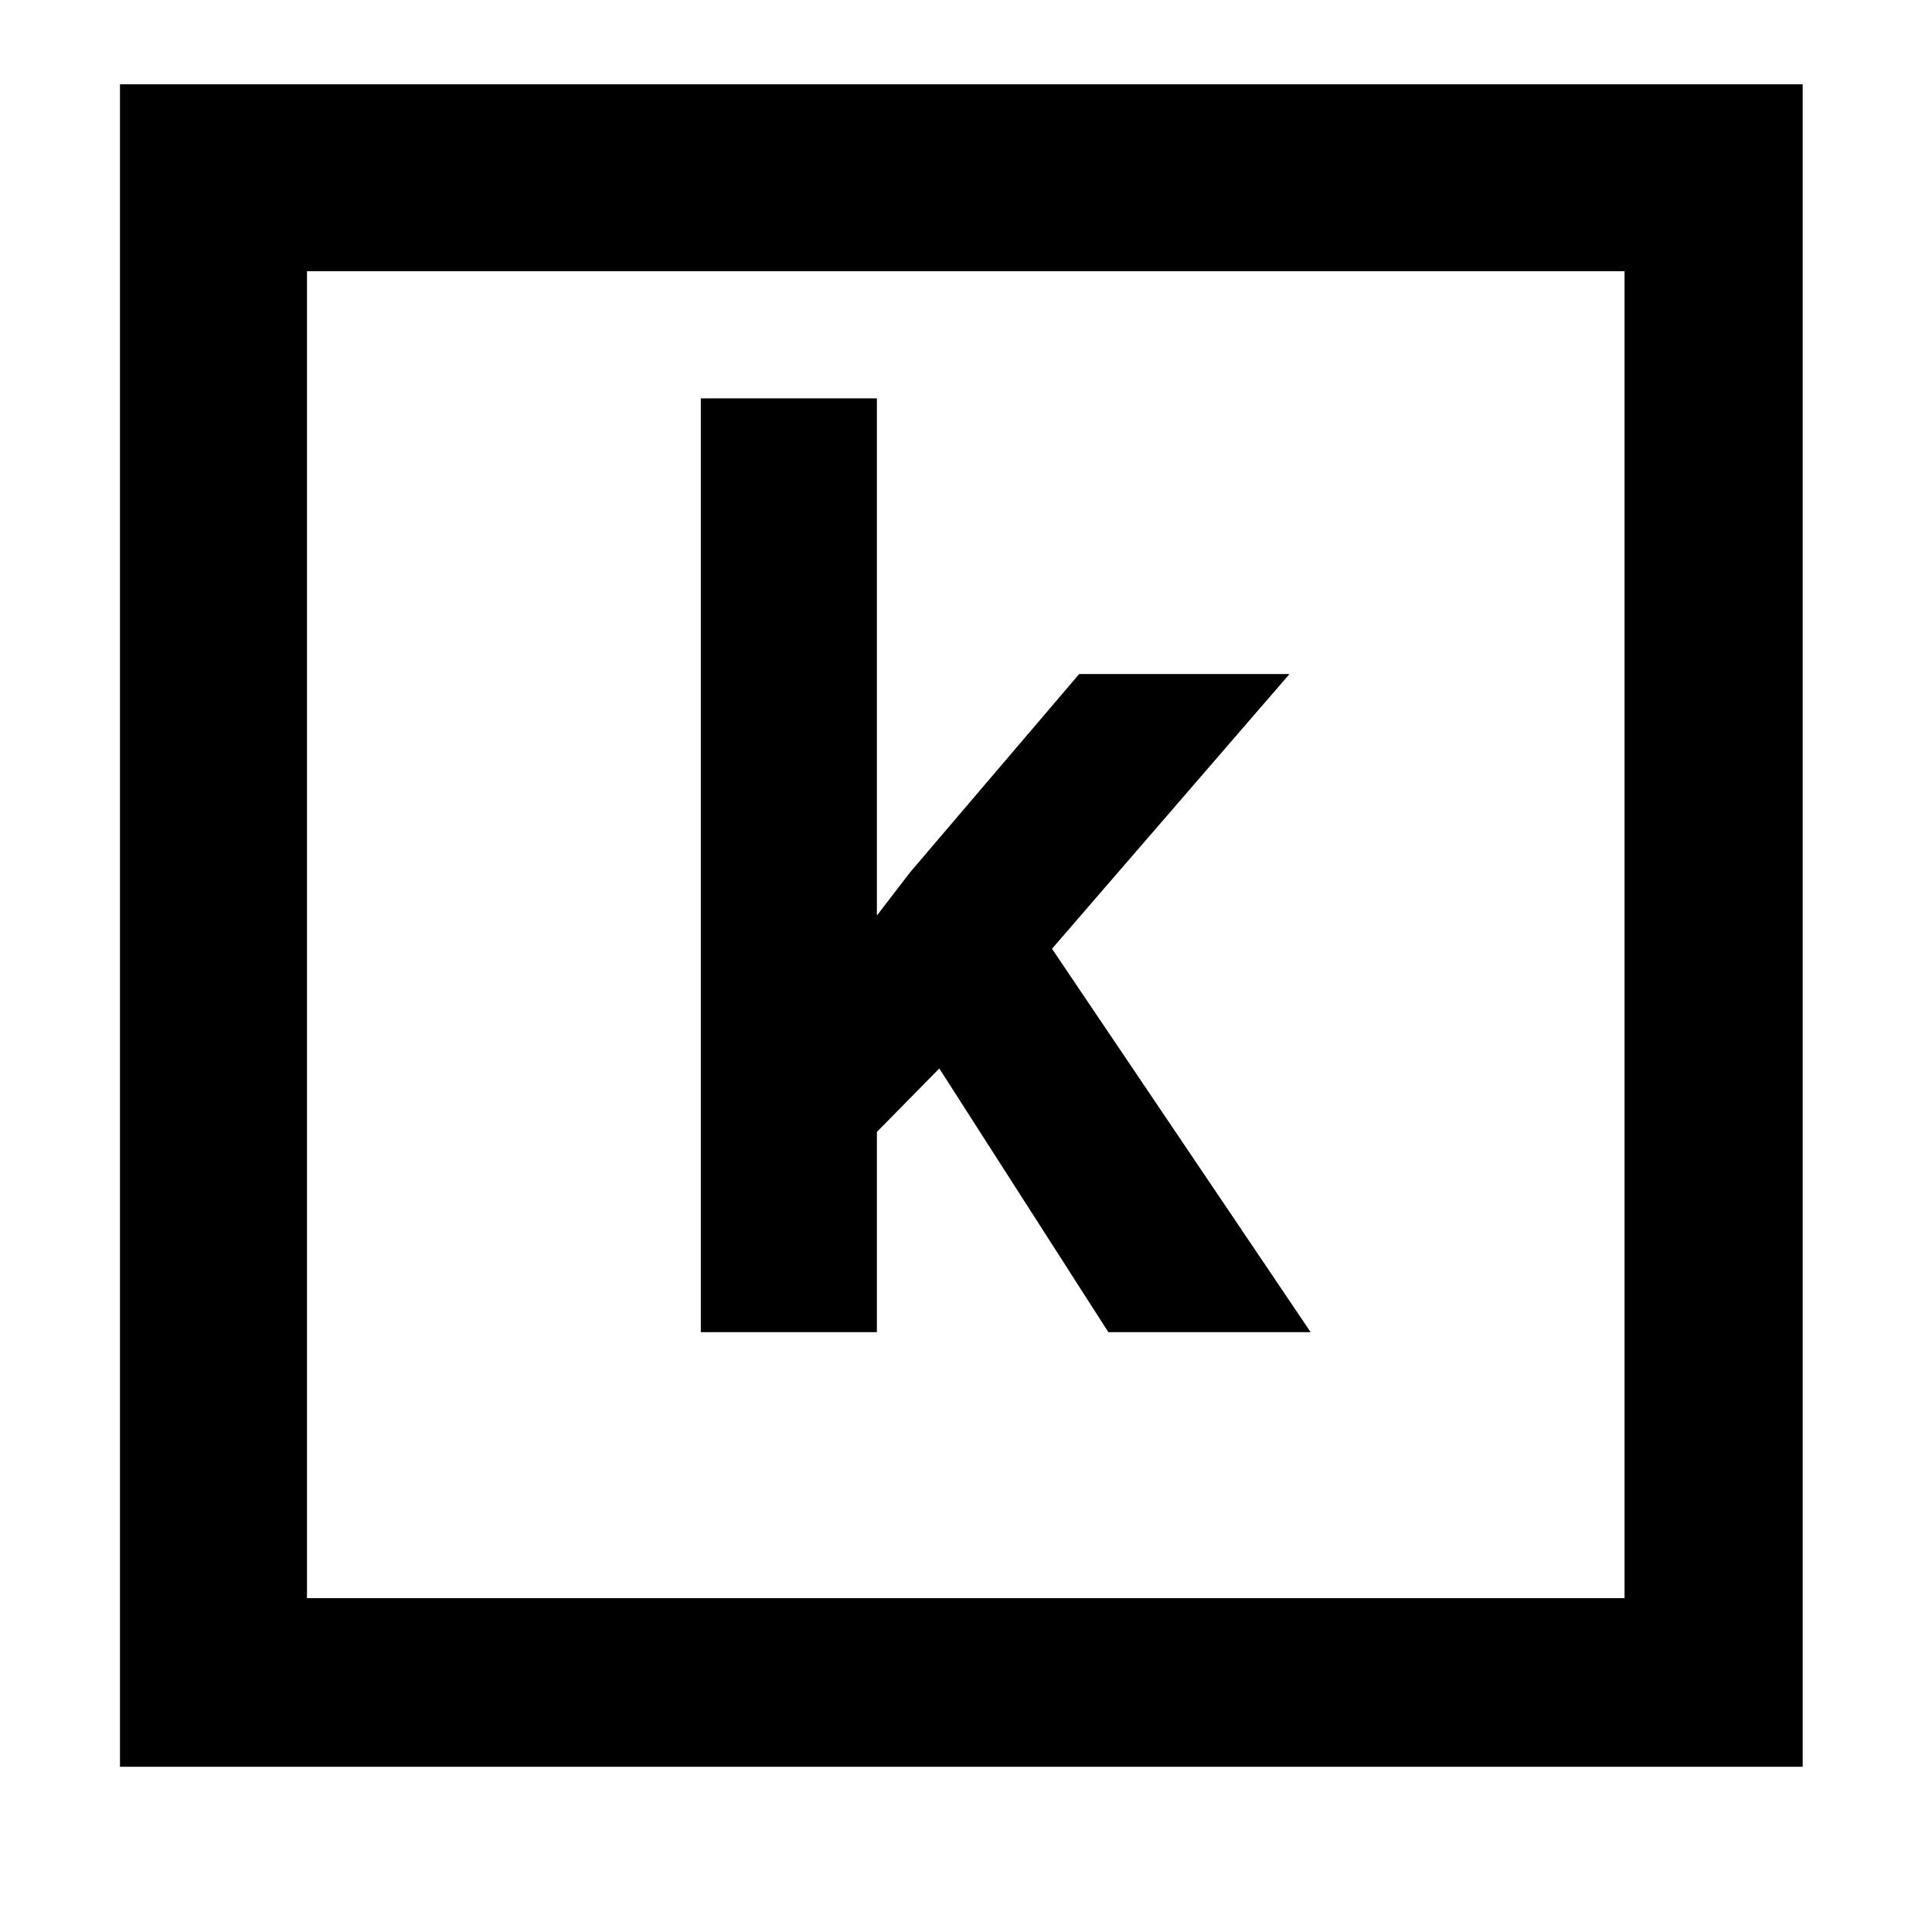
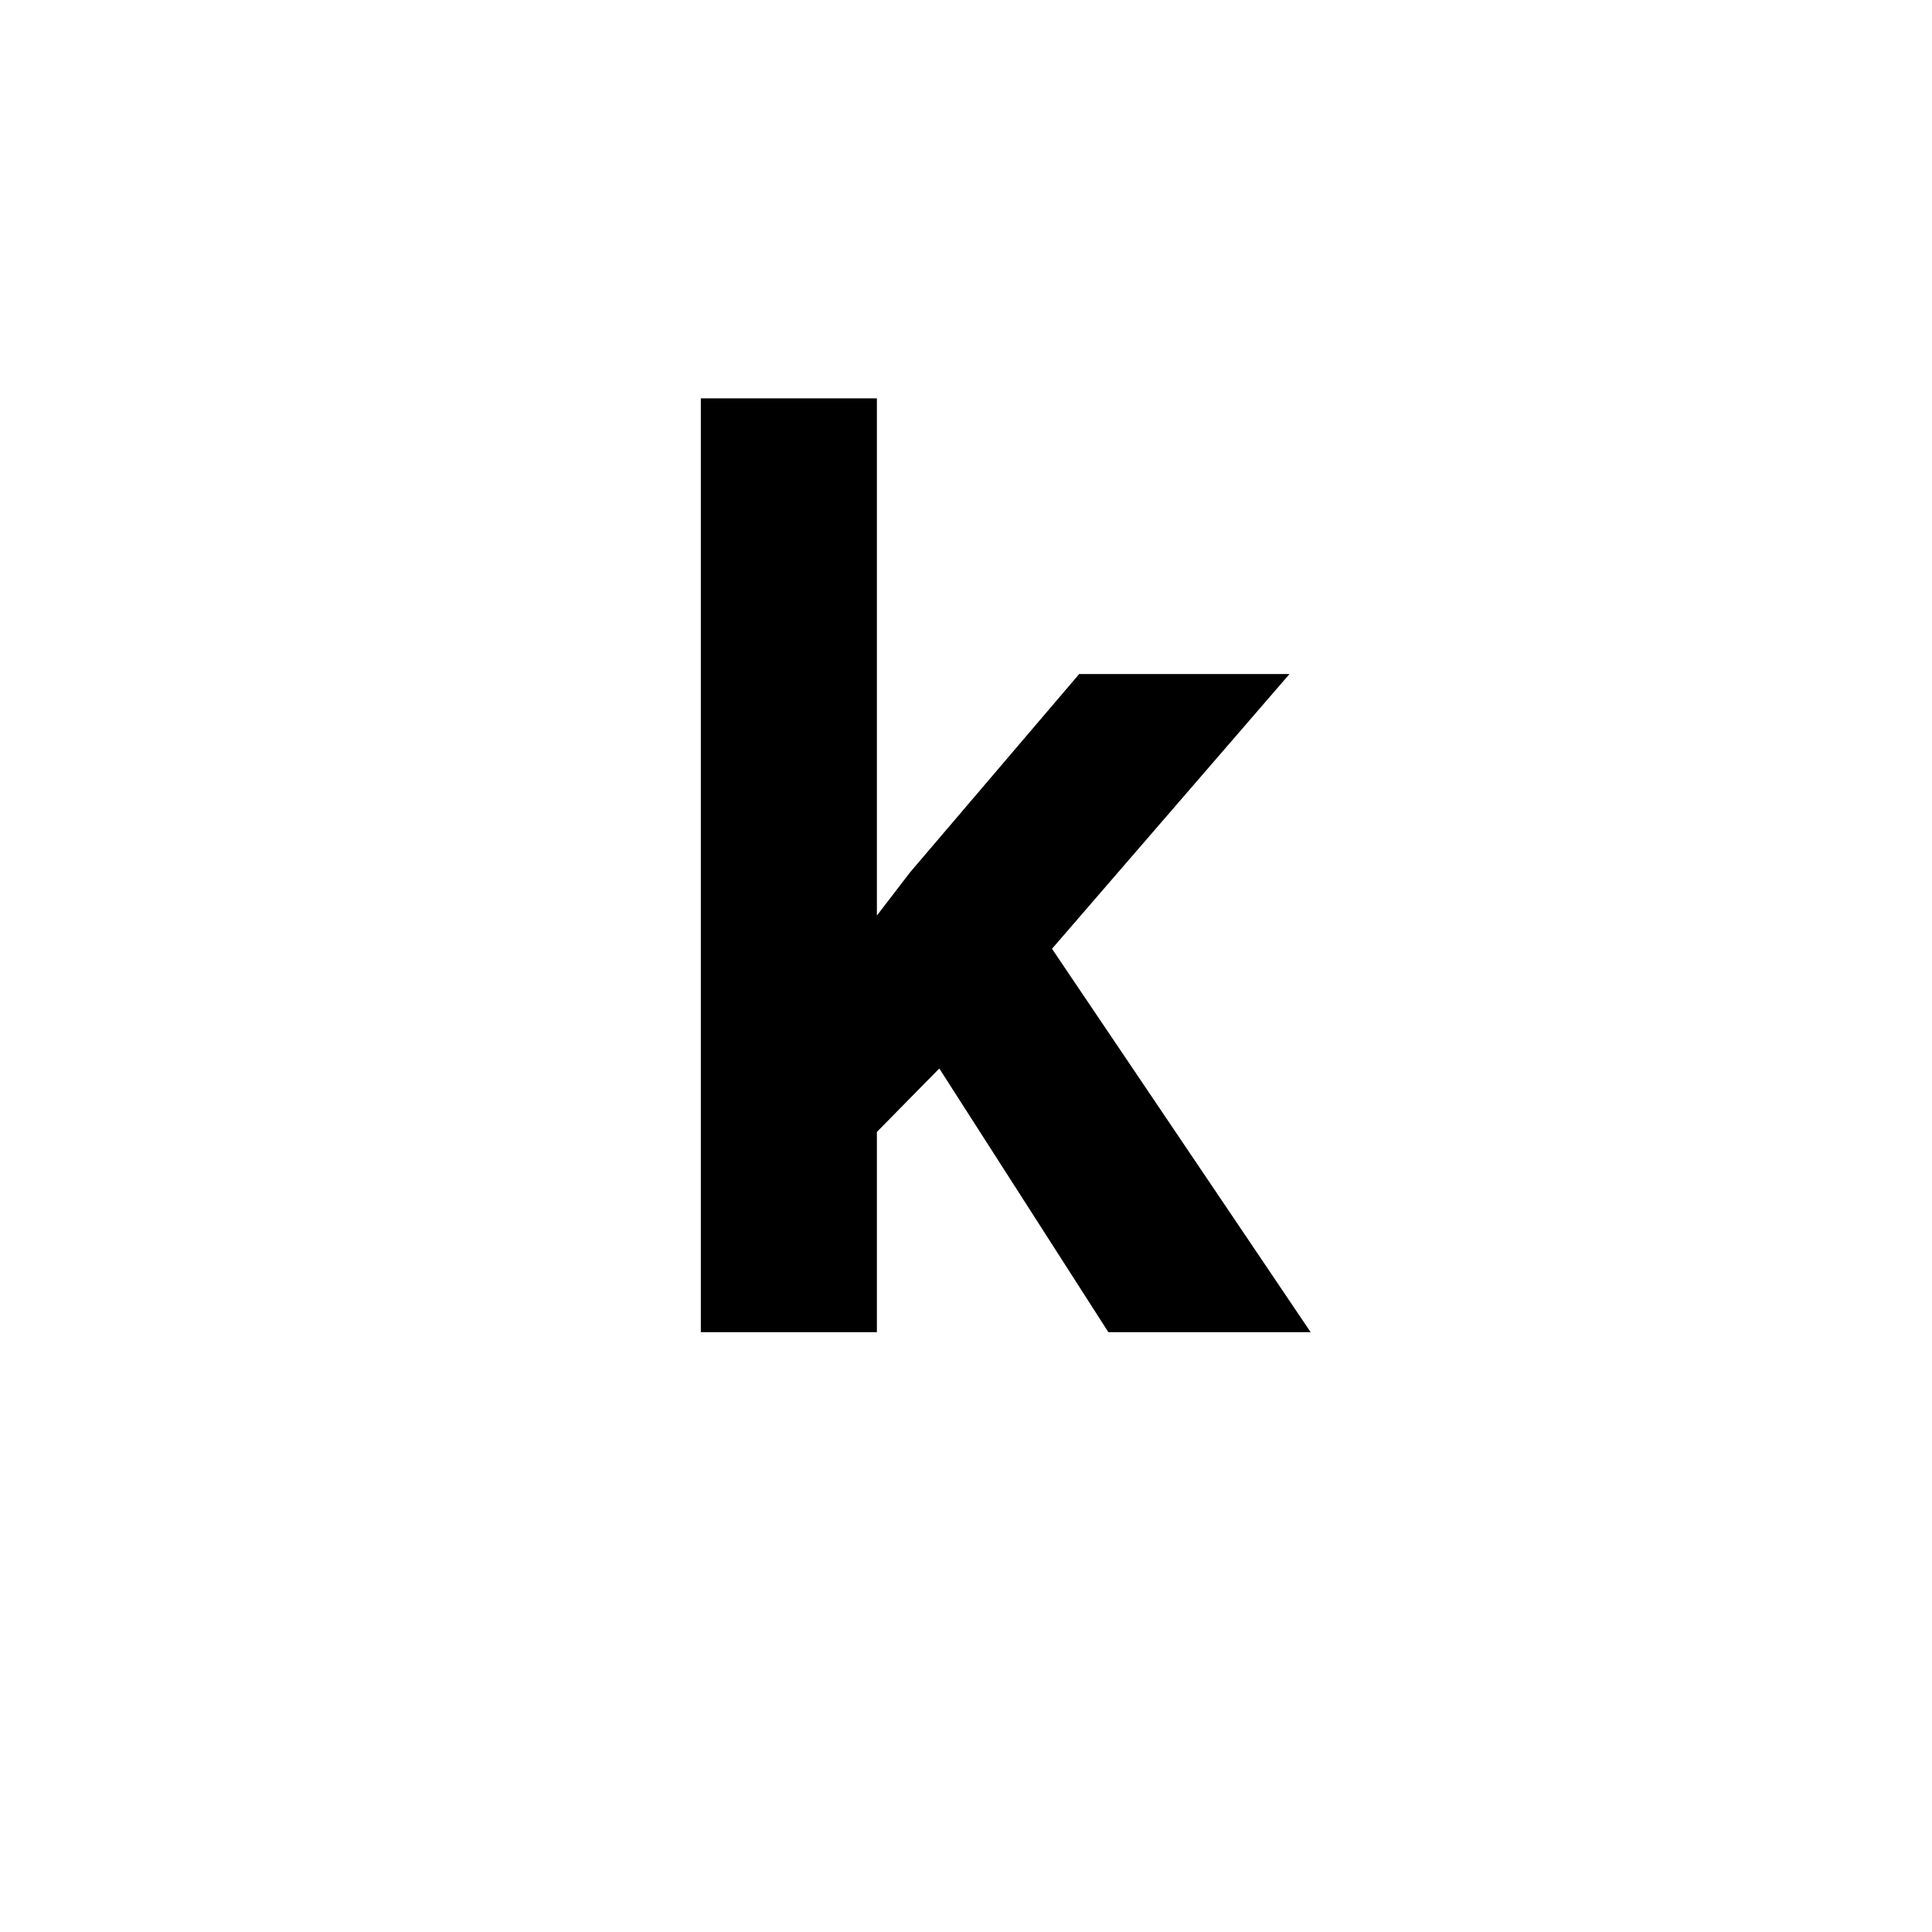
<svg xmlns="http://www.w3.org/2000/svg" width="40" zoomAndPan="magnify" viewBox="0 0 30 30" height="40" preserveAspectRatio="xMidYMid meet" version="1.0">
  <defs>
    <g />
    <clipPath id="5942c565bc">
      <path d="M 1.863 1.309 L 27.992 1.309 L 27.992 27.434 L 1.863 27.434 Z M 1.863 1.309 " clip-rule="nonzero" />
    </clipPath>
  </defs>
  <g clip-path="url(#5942c565bc)">
-     <path stroke-linecap="butt" transform="matrix(0.725806, 0, 0, 0.725806, 1.862903, 1.307613)" fill="none" stroke-linejoin="miter" d="M 0.001 0.001 L 36.189 0.001 L 36.189 36.389 L 0.001 36.389 Z M 0.001 0.001 " stroke="#000000" stroke-width="8" stroke-opacity="1" stroke-miterlimit="4" />
+     <path stroke-linecap="butt" transform="matrix(0.725806, 0, 0, 0.725806, 1.862903, 1.307613)" fill="none" stroke-linejoin="miter" d="M 0.001 0.001 L 36.189 0.001 L 36.189 36.389 L 0.001 36.389 Z M 0.001 0.001 " stroke="inherit" stroke-width="8" stroke-opacity="1" stroke-miterlimit="4" />
  </g>
-   <g fill="#000000" fill-opacity="1">
+   <g fill="inherit" fill-opacity="1">
    <g transform="translate(9.835348, 20.68549)">
      <g>
        <path d="M 4.75 -4.094 L 3.781 -3.109 L 3.781 0 L 1.047 0 L 1.047 -14.5 L 3.781 -14.5 L 3.781 -6.469 L 4.297 -7.141 L 6.922 -10.219 L 10.188 -10.219 L 6.5 -5.953 L 10.516 0 L 7.375 0 Z M 4.75 -4.094 " />
      </g>
    </g>
  </g>
</svg>
